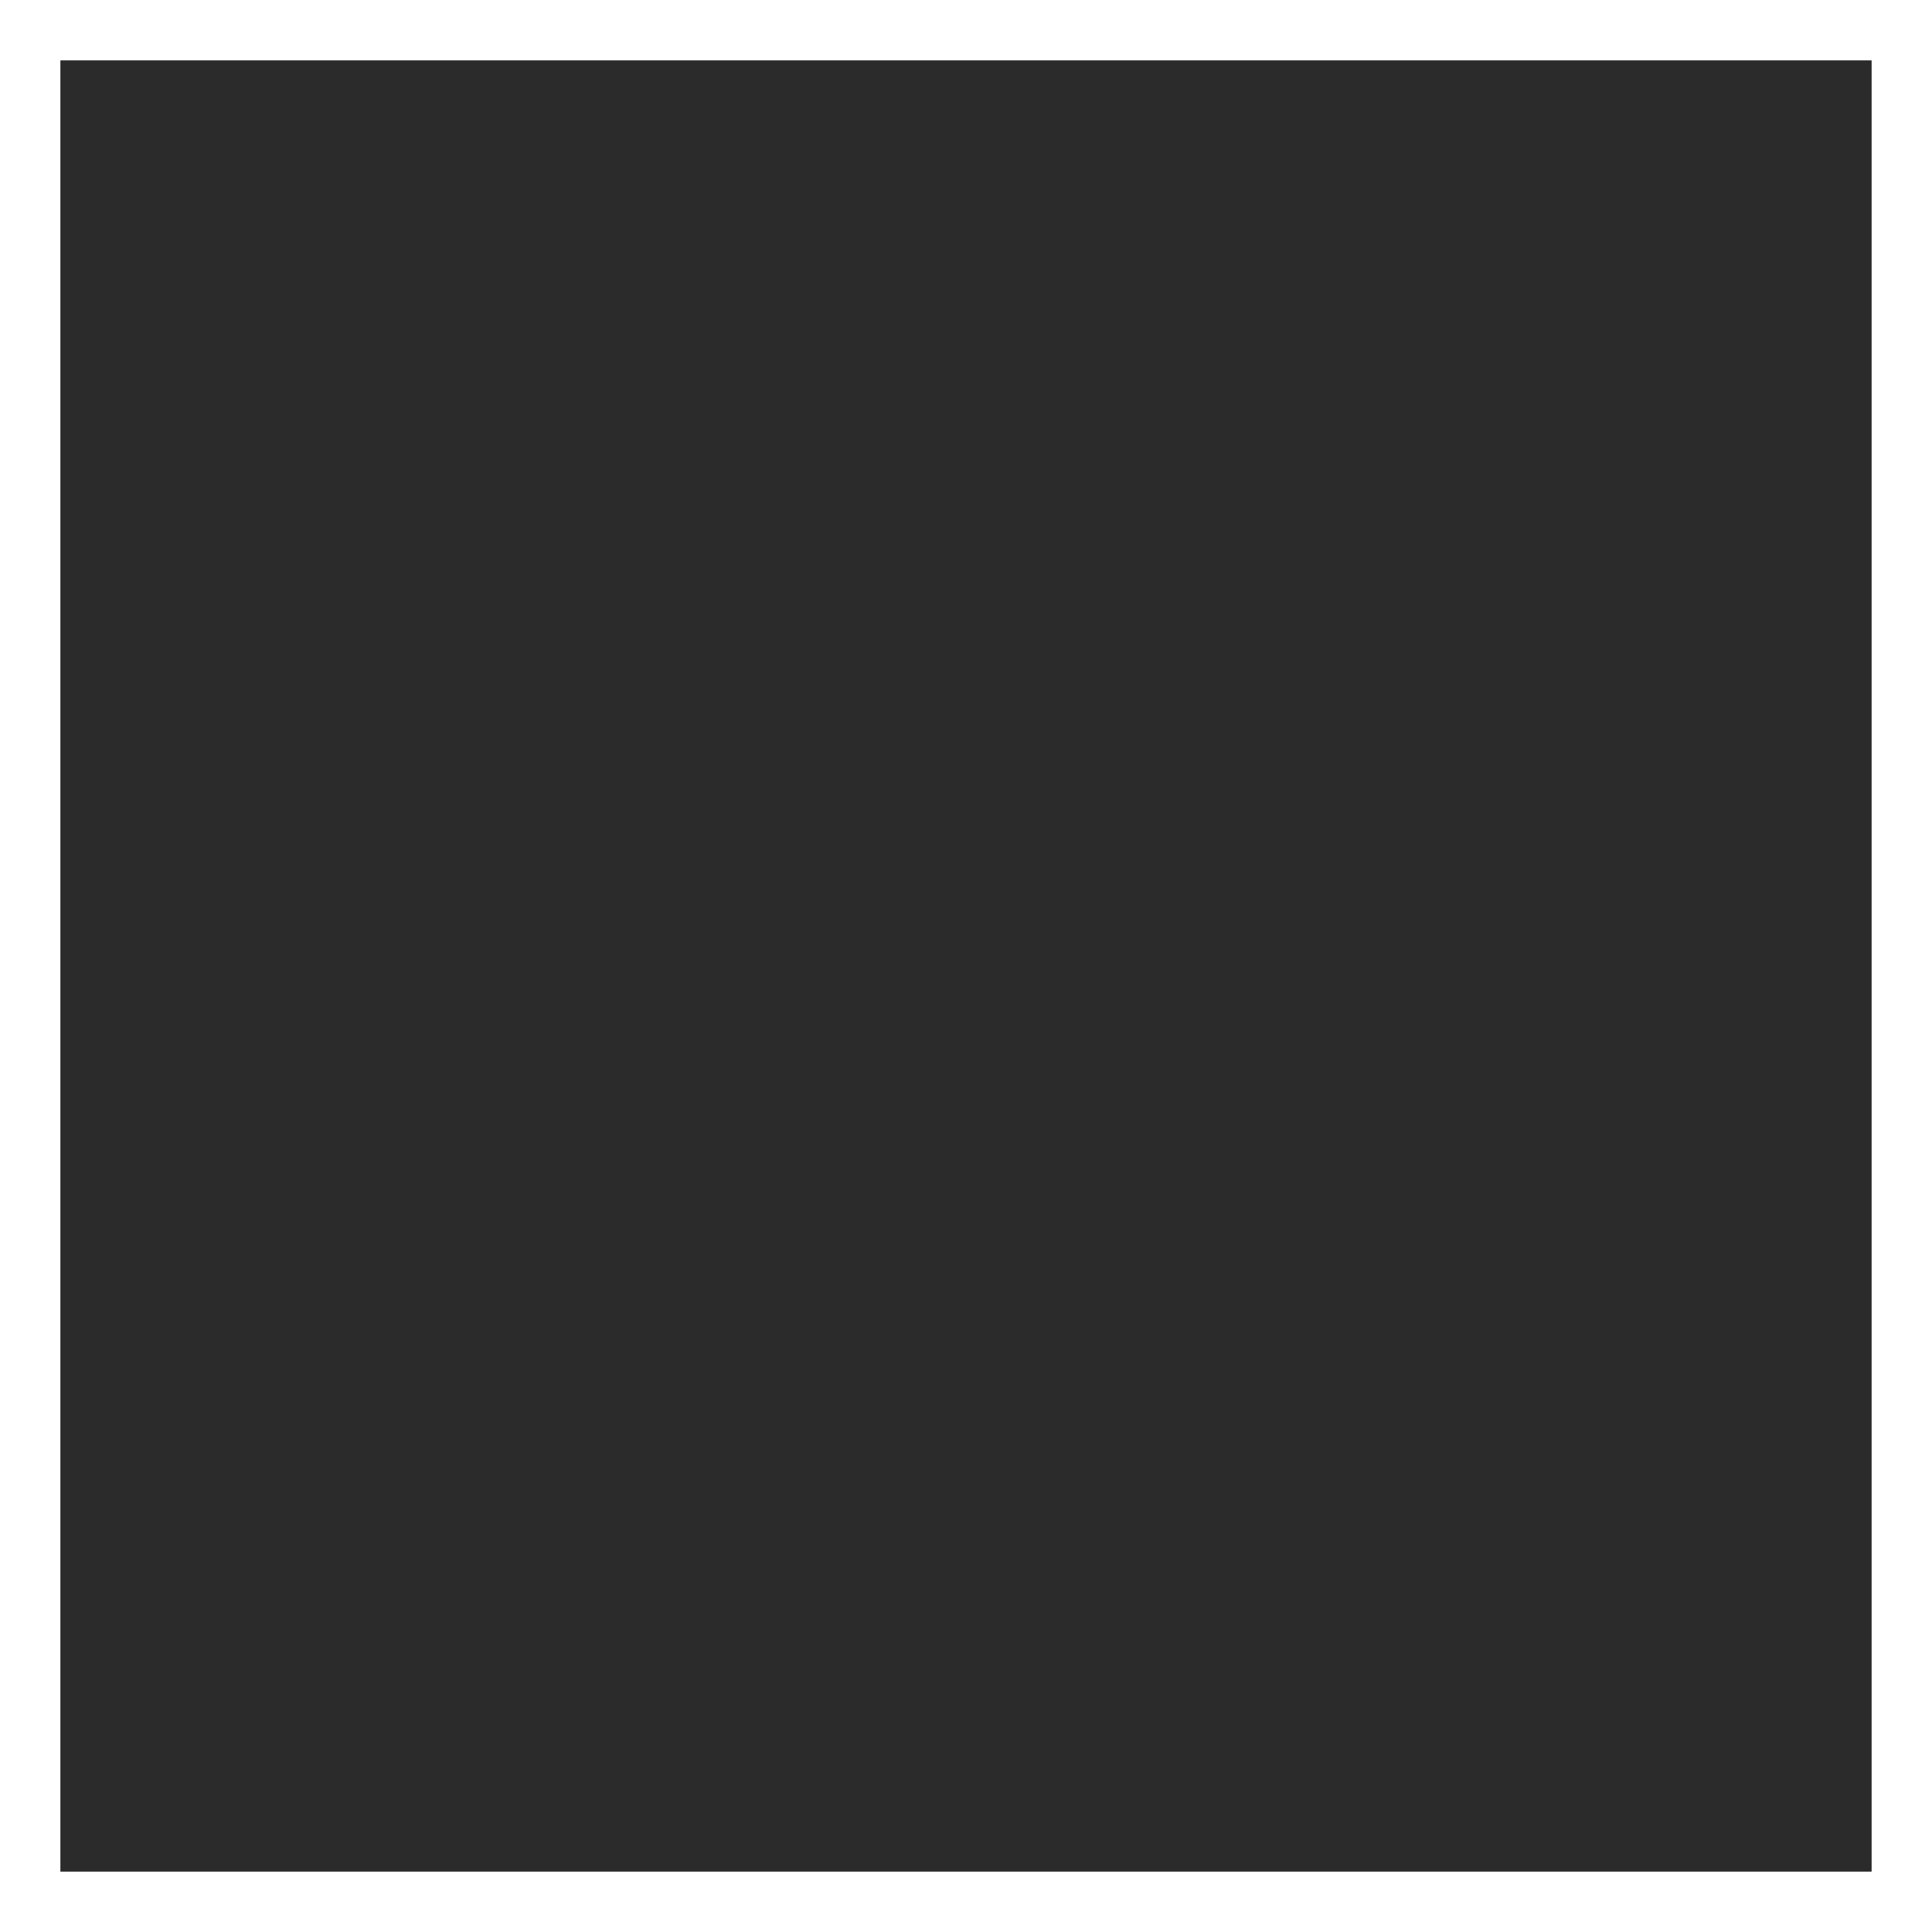
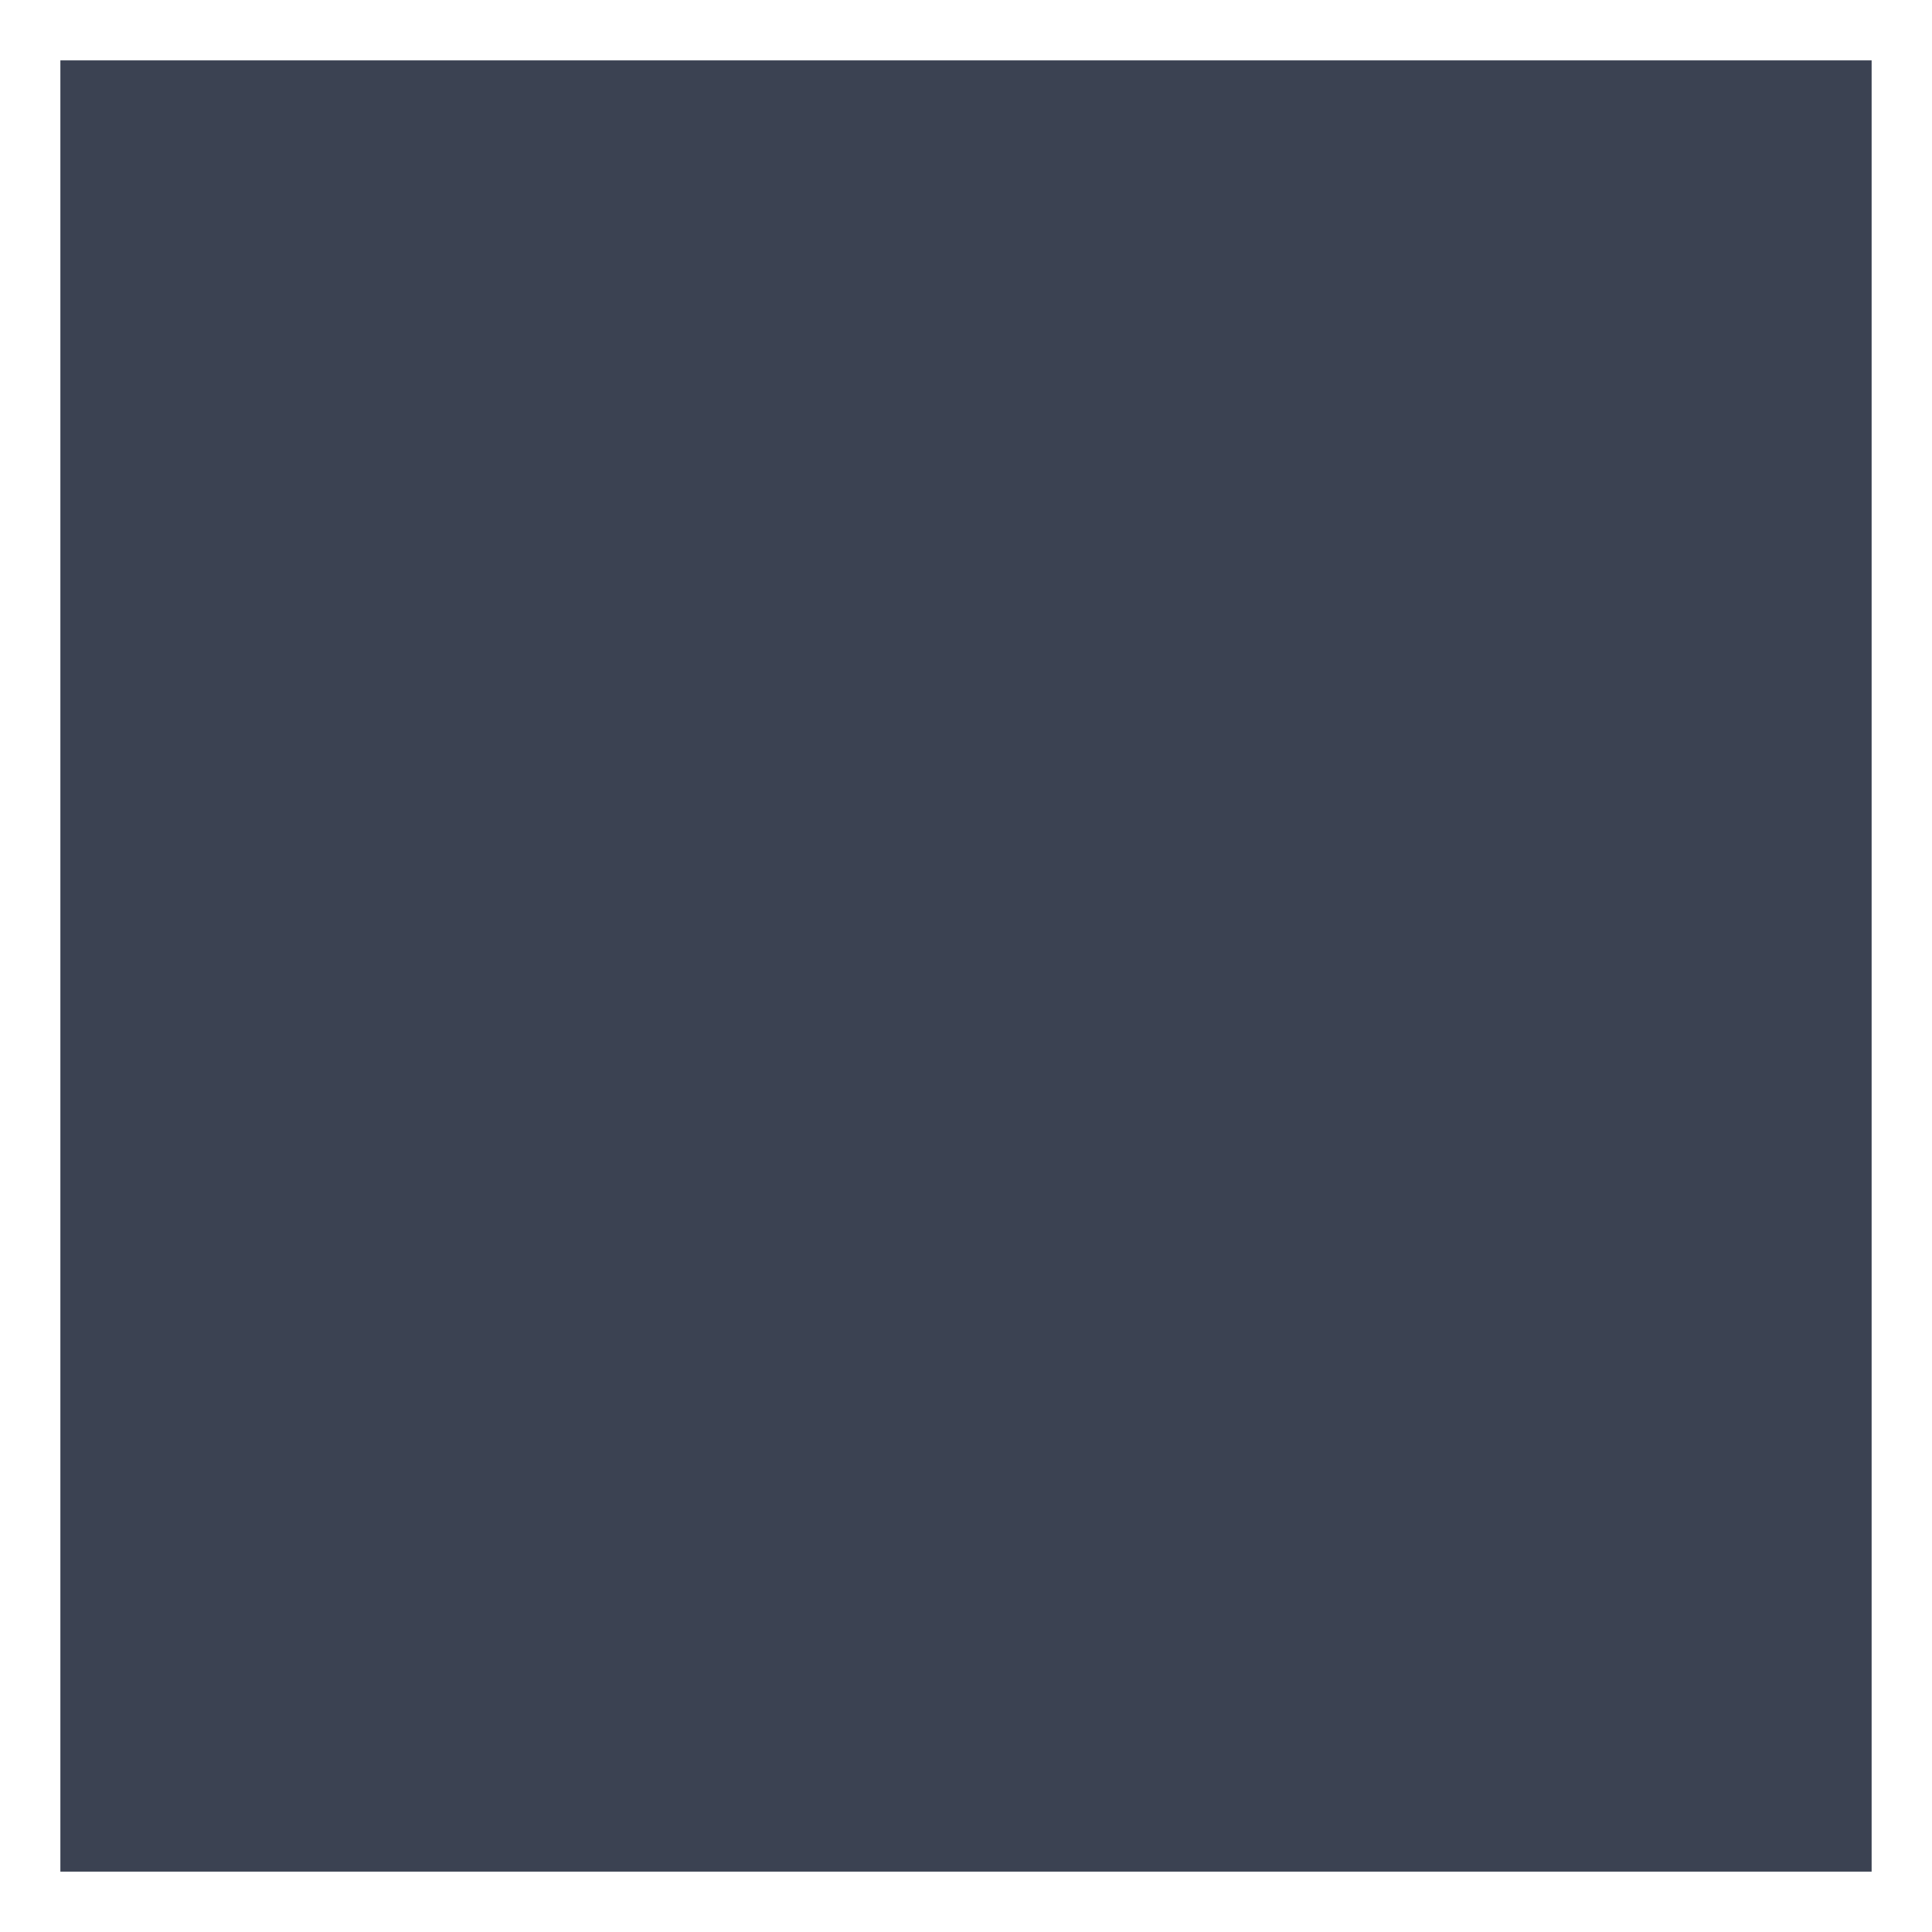
<svg xmlns="http://www.w3.org/2000/svg" width="16" height="16" id="svg2" version="1.1">
  <defs id="defs4" />
  <g id="layer1" transform="translate(-671.1429,-651.5765)">
    <g transform="matrix(0.1265625,0,0,-0.1265625,672.0709,663.0964)" id="g4090">
      <g transform="scale(0.1)" id="g4092">
        <g transform="matrix(10,0,0,10,3.128401,-0.3630997)" id="g4195">
          <g transform="scale(0.1)" id="g4197">
-             <rect style="fill:#2b2b2c;fill-opacity:1;stroke:#88b7af;stroke-width:0;stroke-linejoin:miter;stroke-dasharray:none" id="rect1" width="1185.185" height="1185.185" x="-36.949" y="-871.07" transform="scale(1,-1)" />
+             <rect style="fill:#3b4252;fill-opacity:1;stroke:#88b7af;stroke-width:0;stroke-linejoin:miter;stroke-dasharray:none" id="rect1" width="1185.185" height="1185.185" x="-36.949" y="-871.07" transform="scale(1,-1)" />
          </g>
        </g>
      </g>
    </g>
  </g>
</svg>
